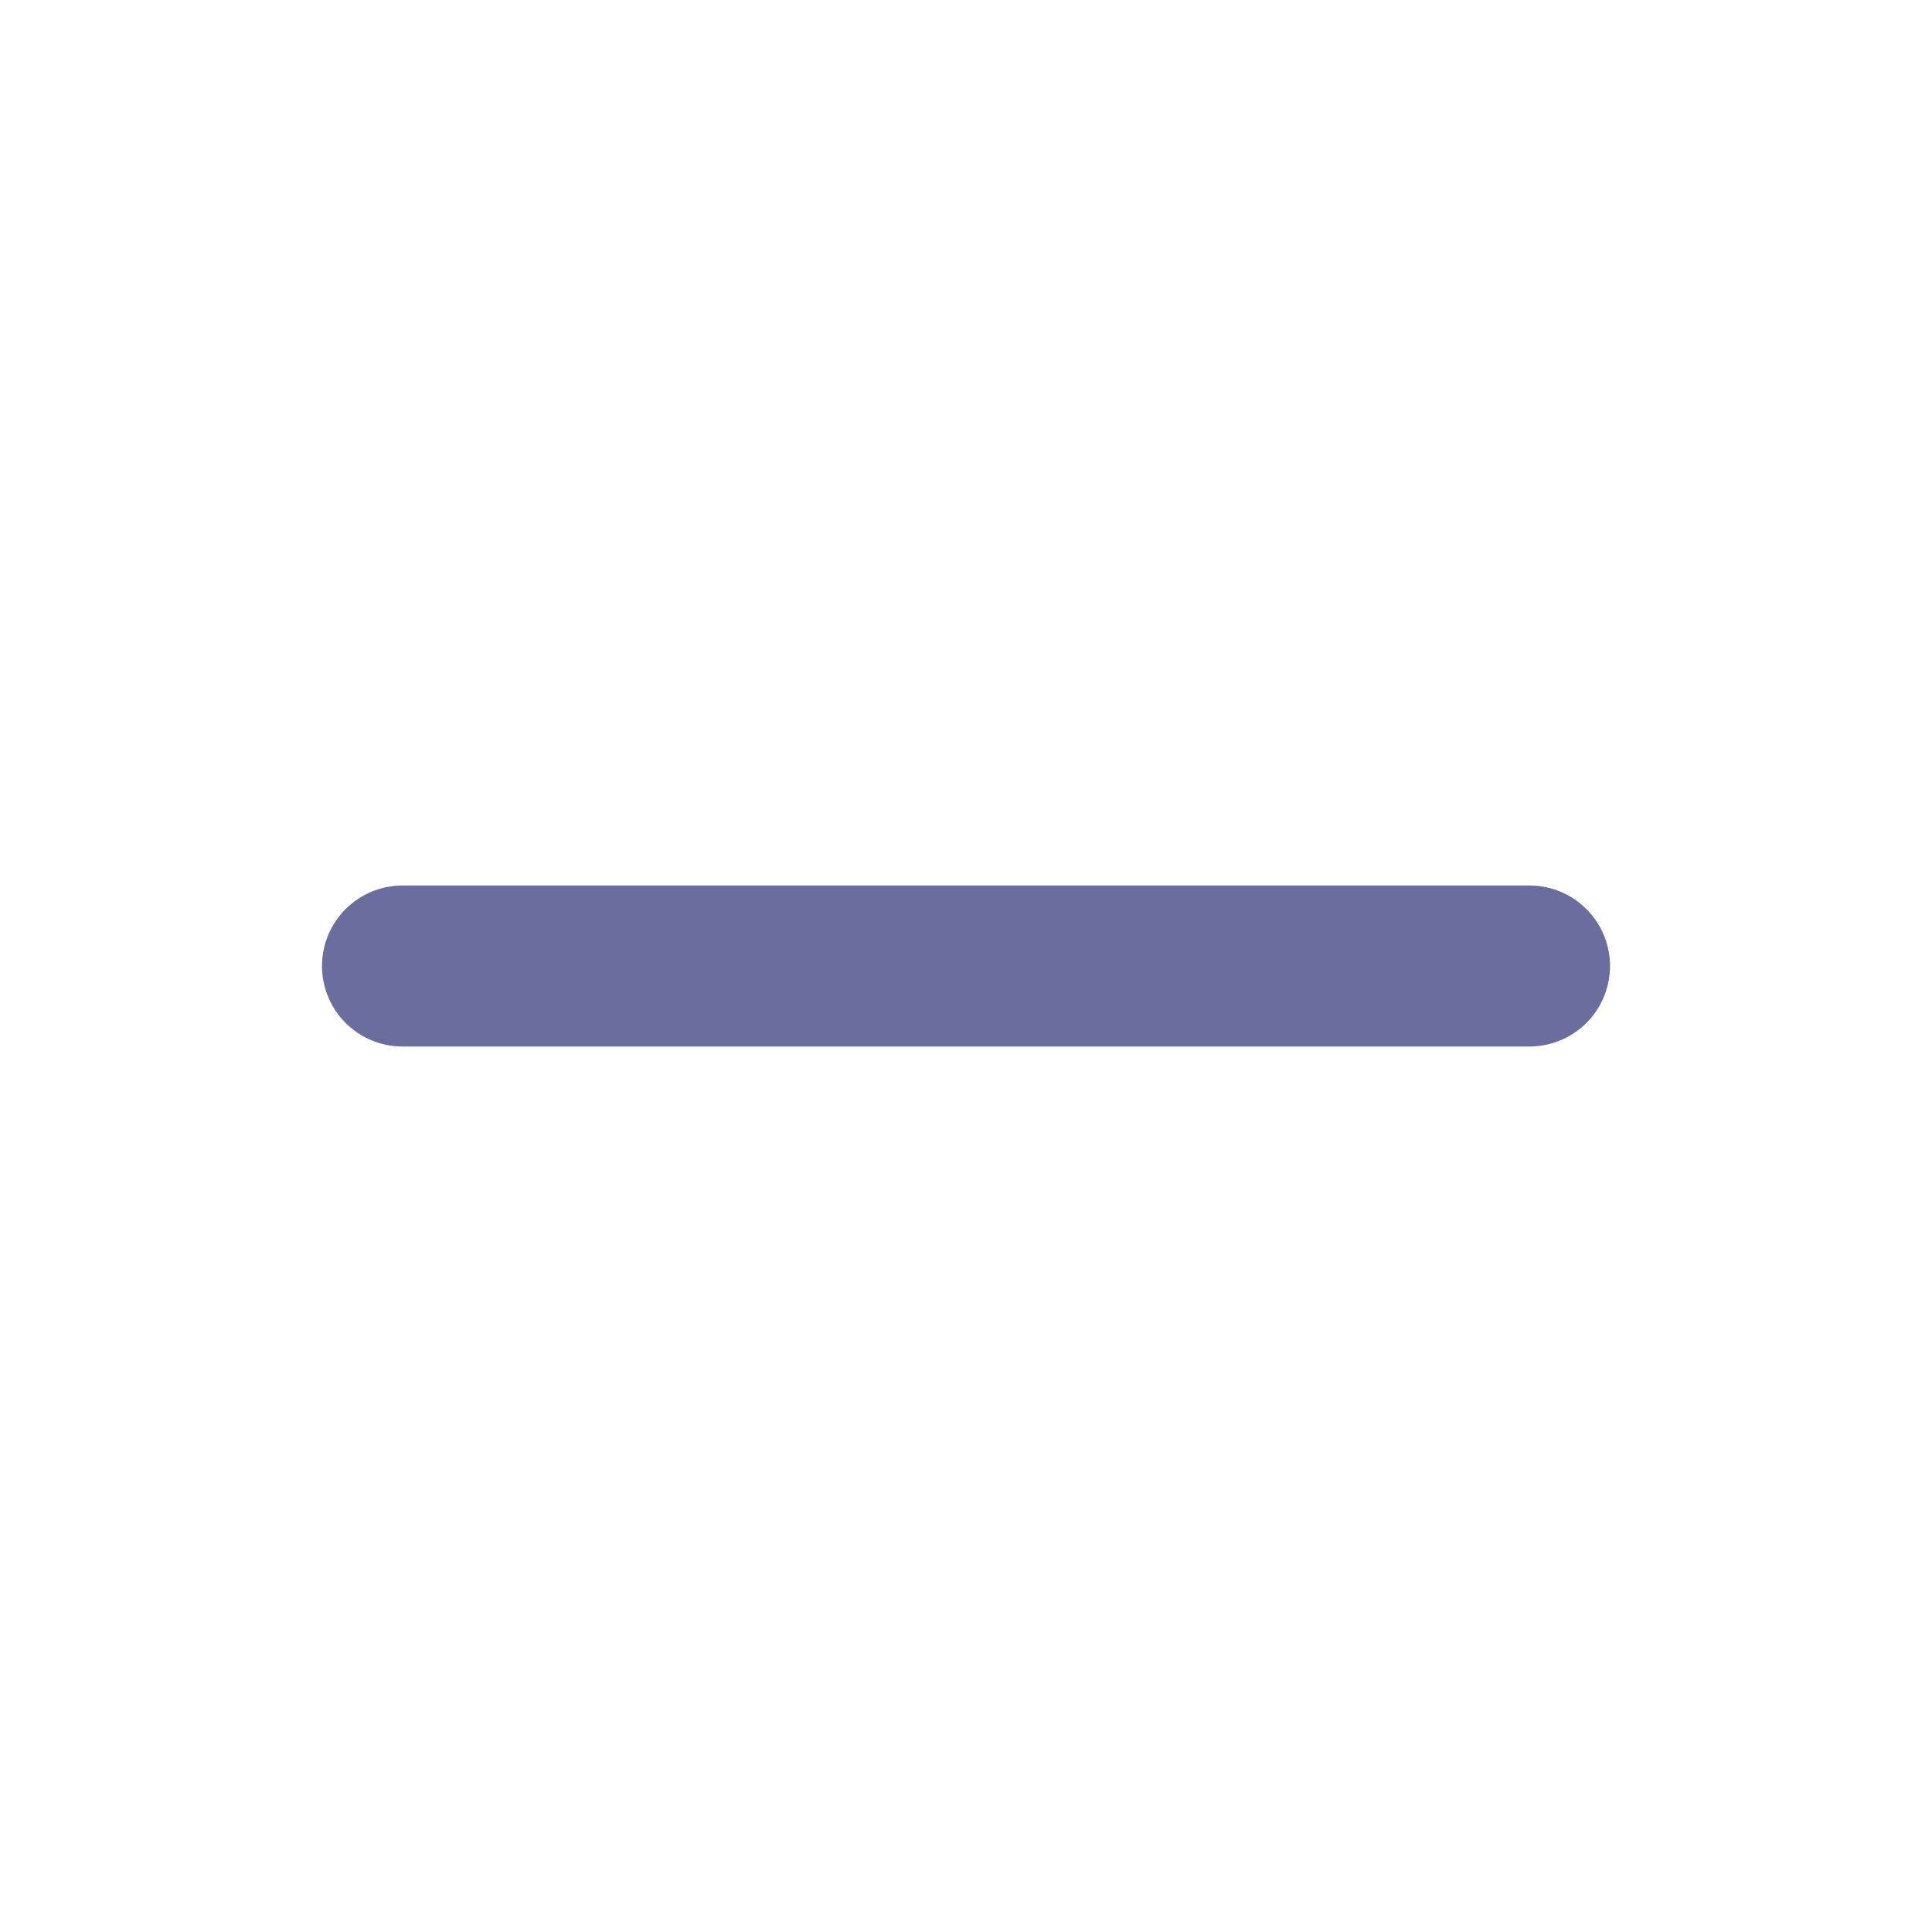
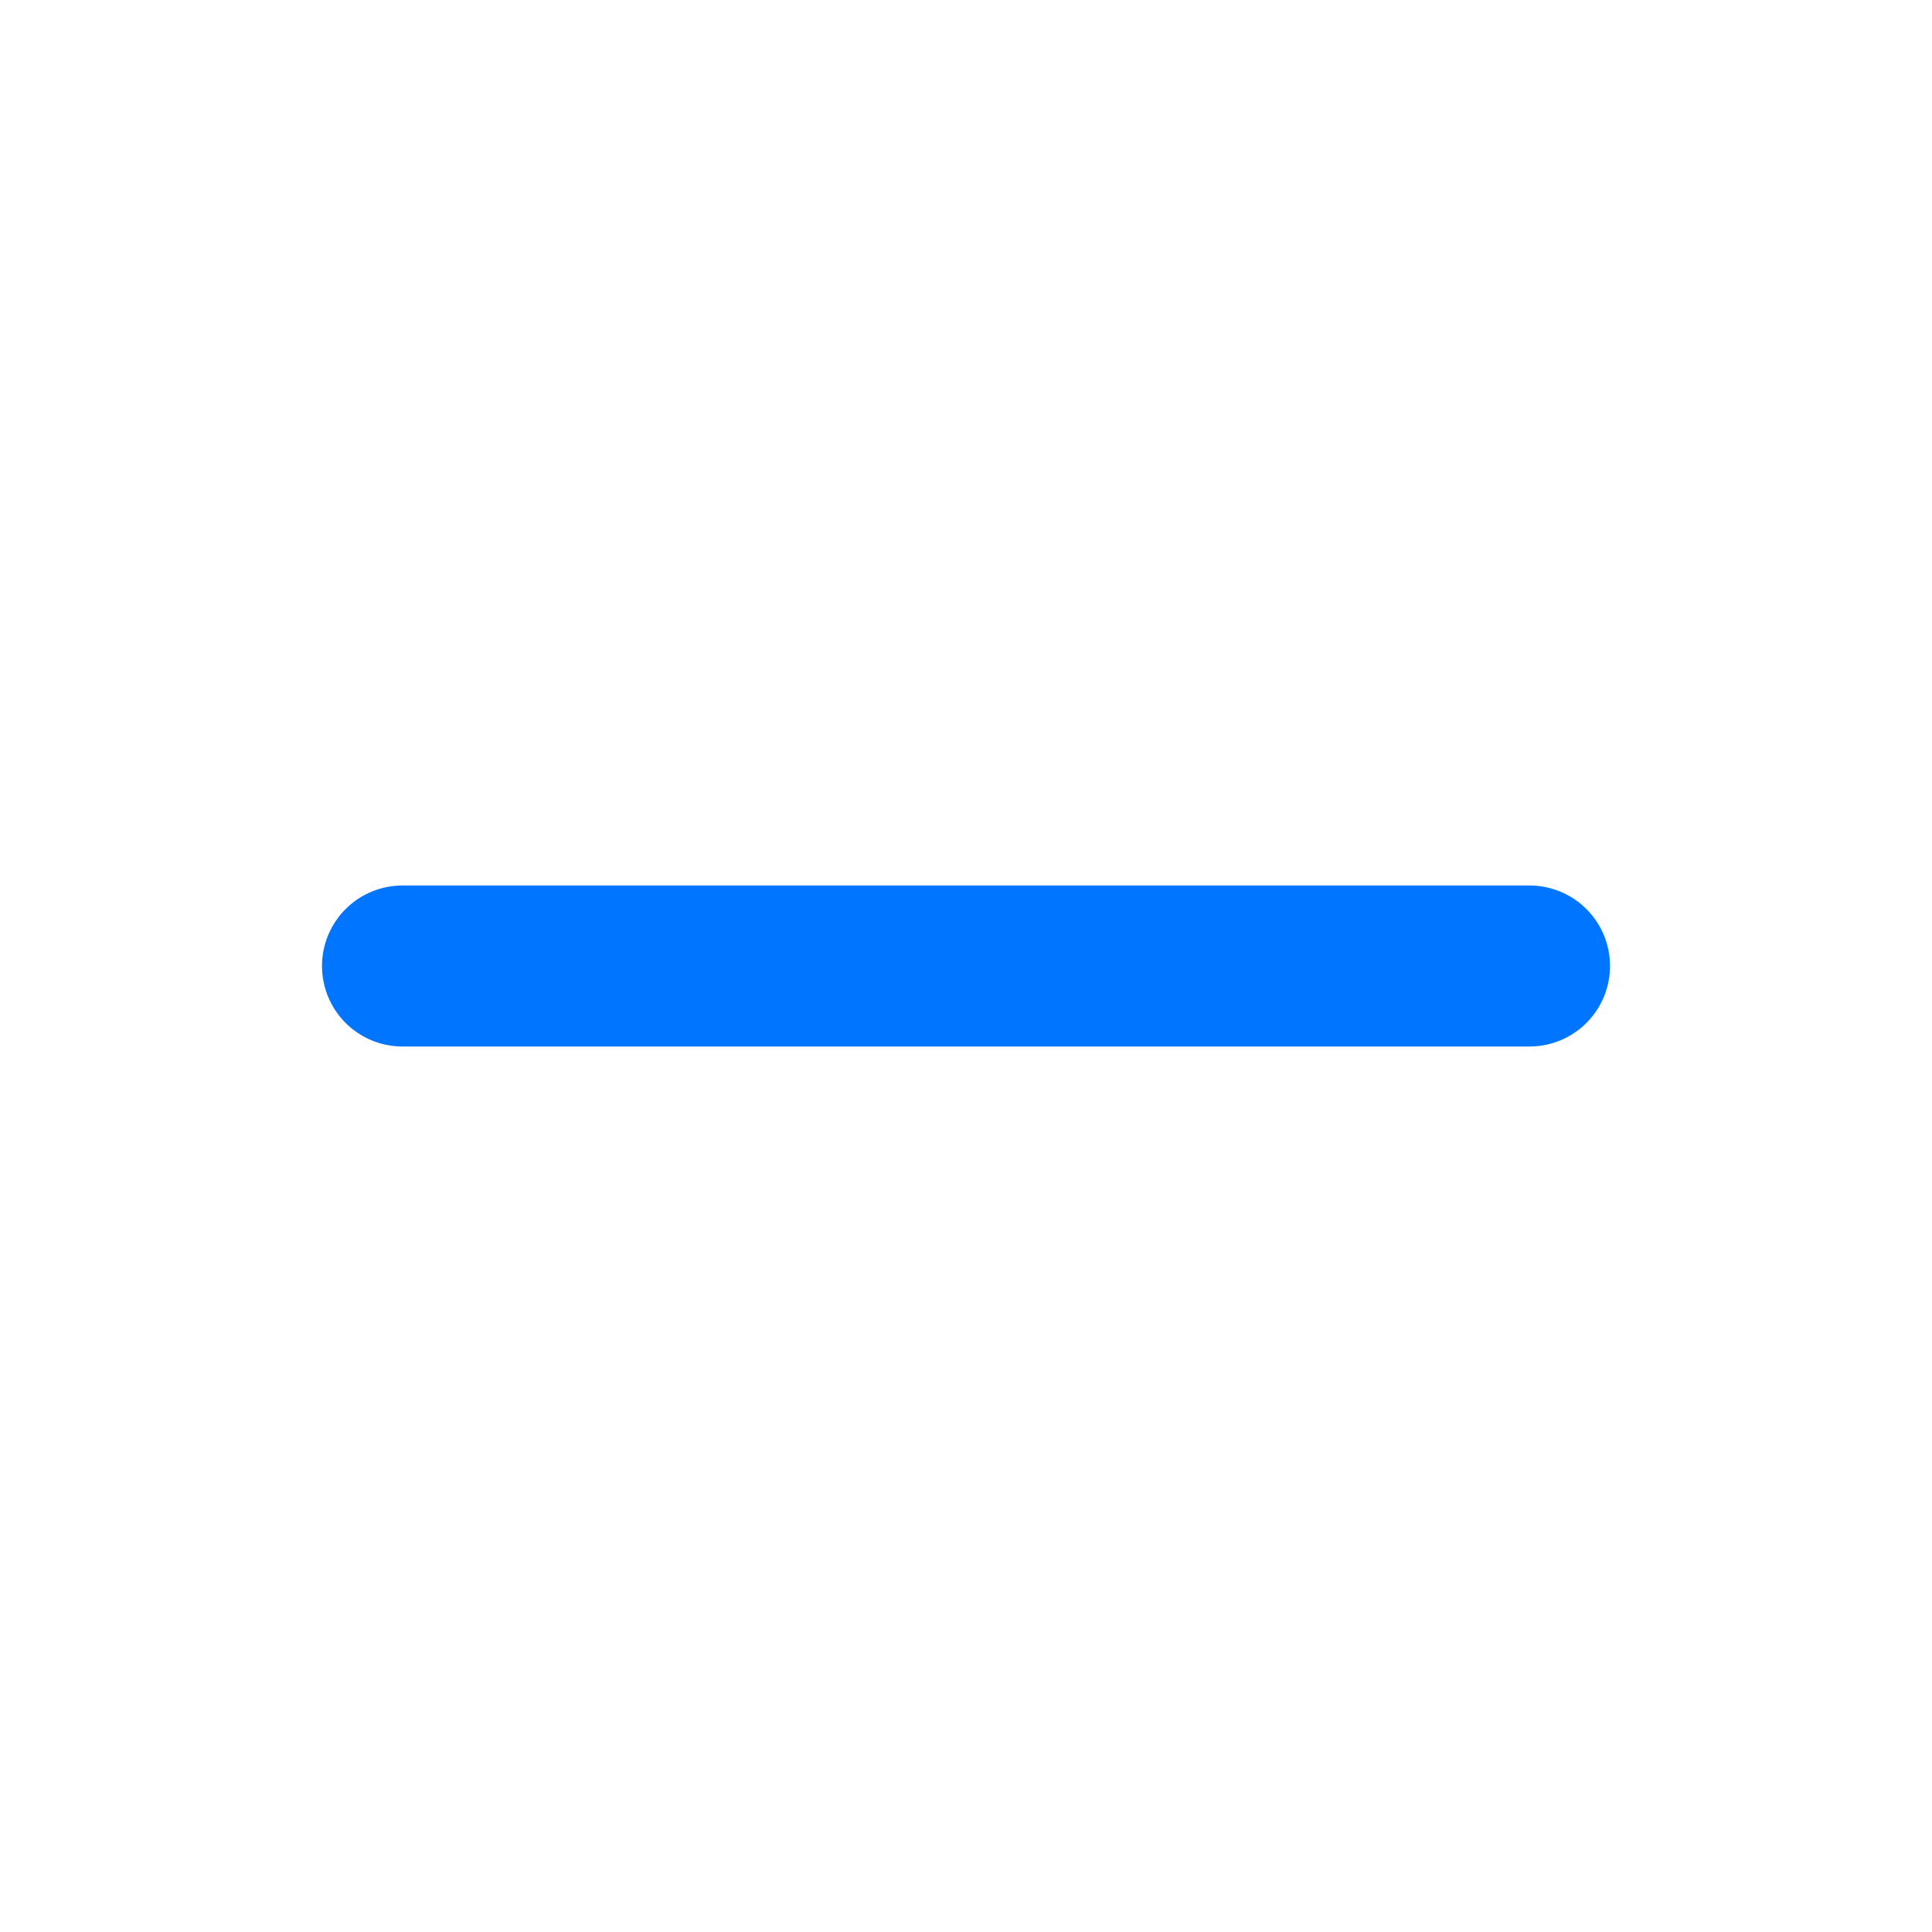
- <svg xmlns="http://www.w3.org/2000/svg" width="24" height="24" viewBox="0 0 24 24" fill="none" stroke="#6A6D9E" stroke-width="2" stroke-linecap="round" stroke-linejoin="round" class="feather feather-minus">
+ <svg xmlns="http://www.w3.org/2000/svg" width="24" height="24" viewBox="0 0 24 24" fill="none" stroke="#0075FF" stroke-width="2" stroke-linecap="round" stroke-linejoin="round" class="feather feather-minus">
  <line x1="5" y1="12" x2="19" y2="12" />
</svg>
